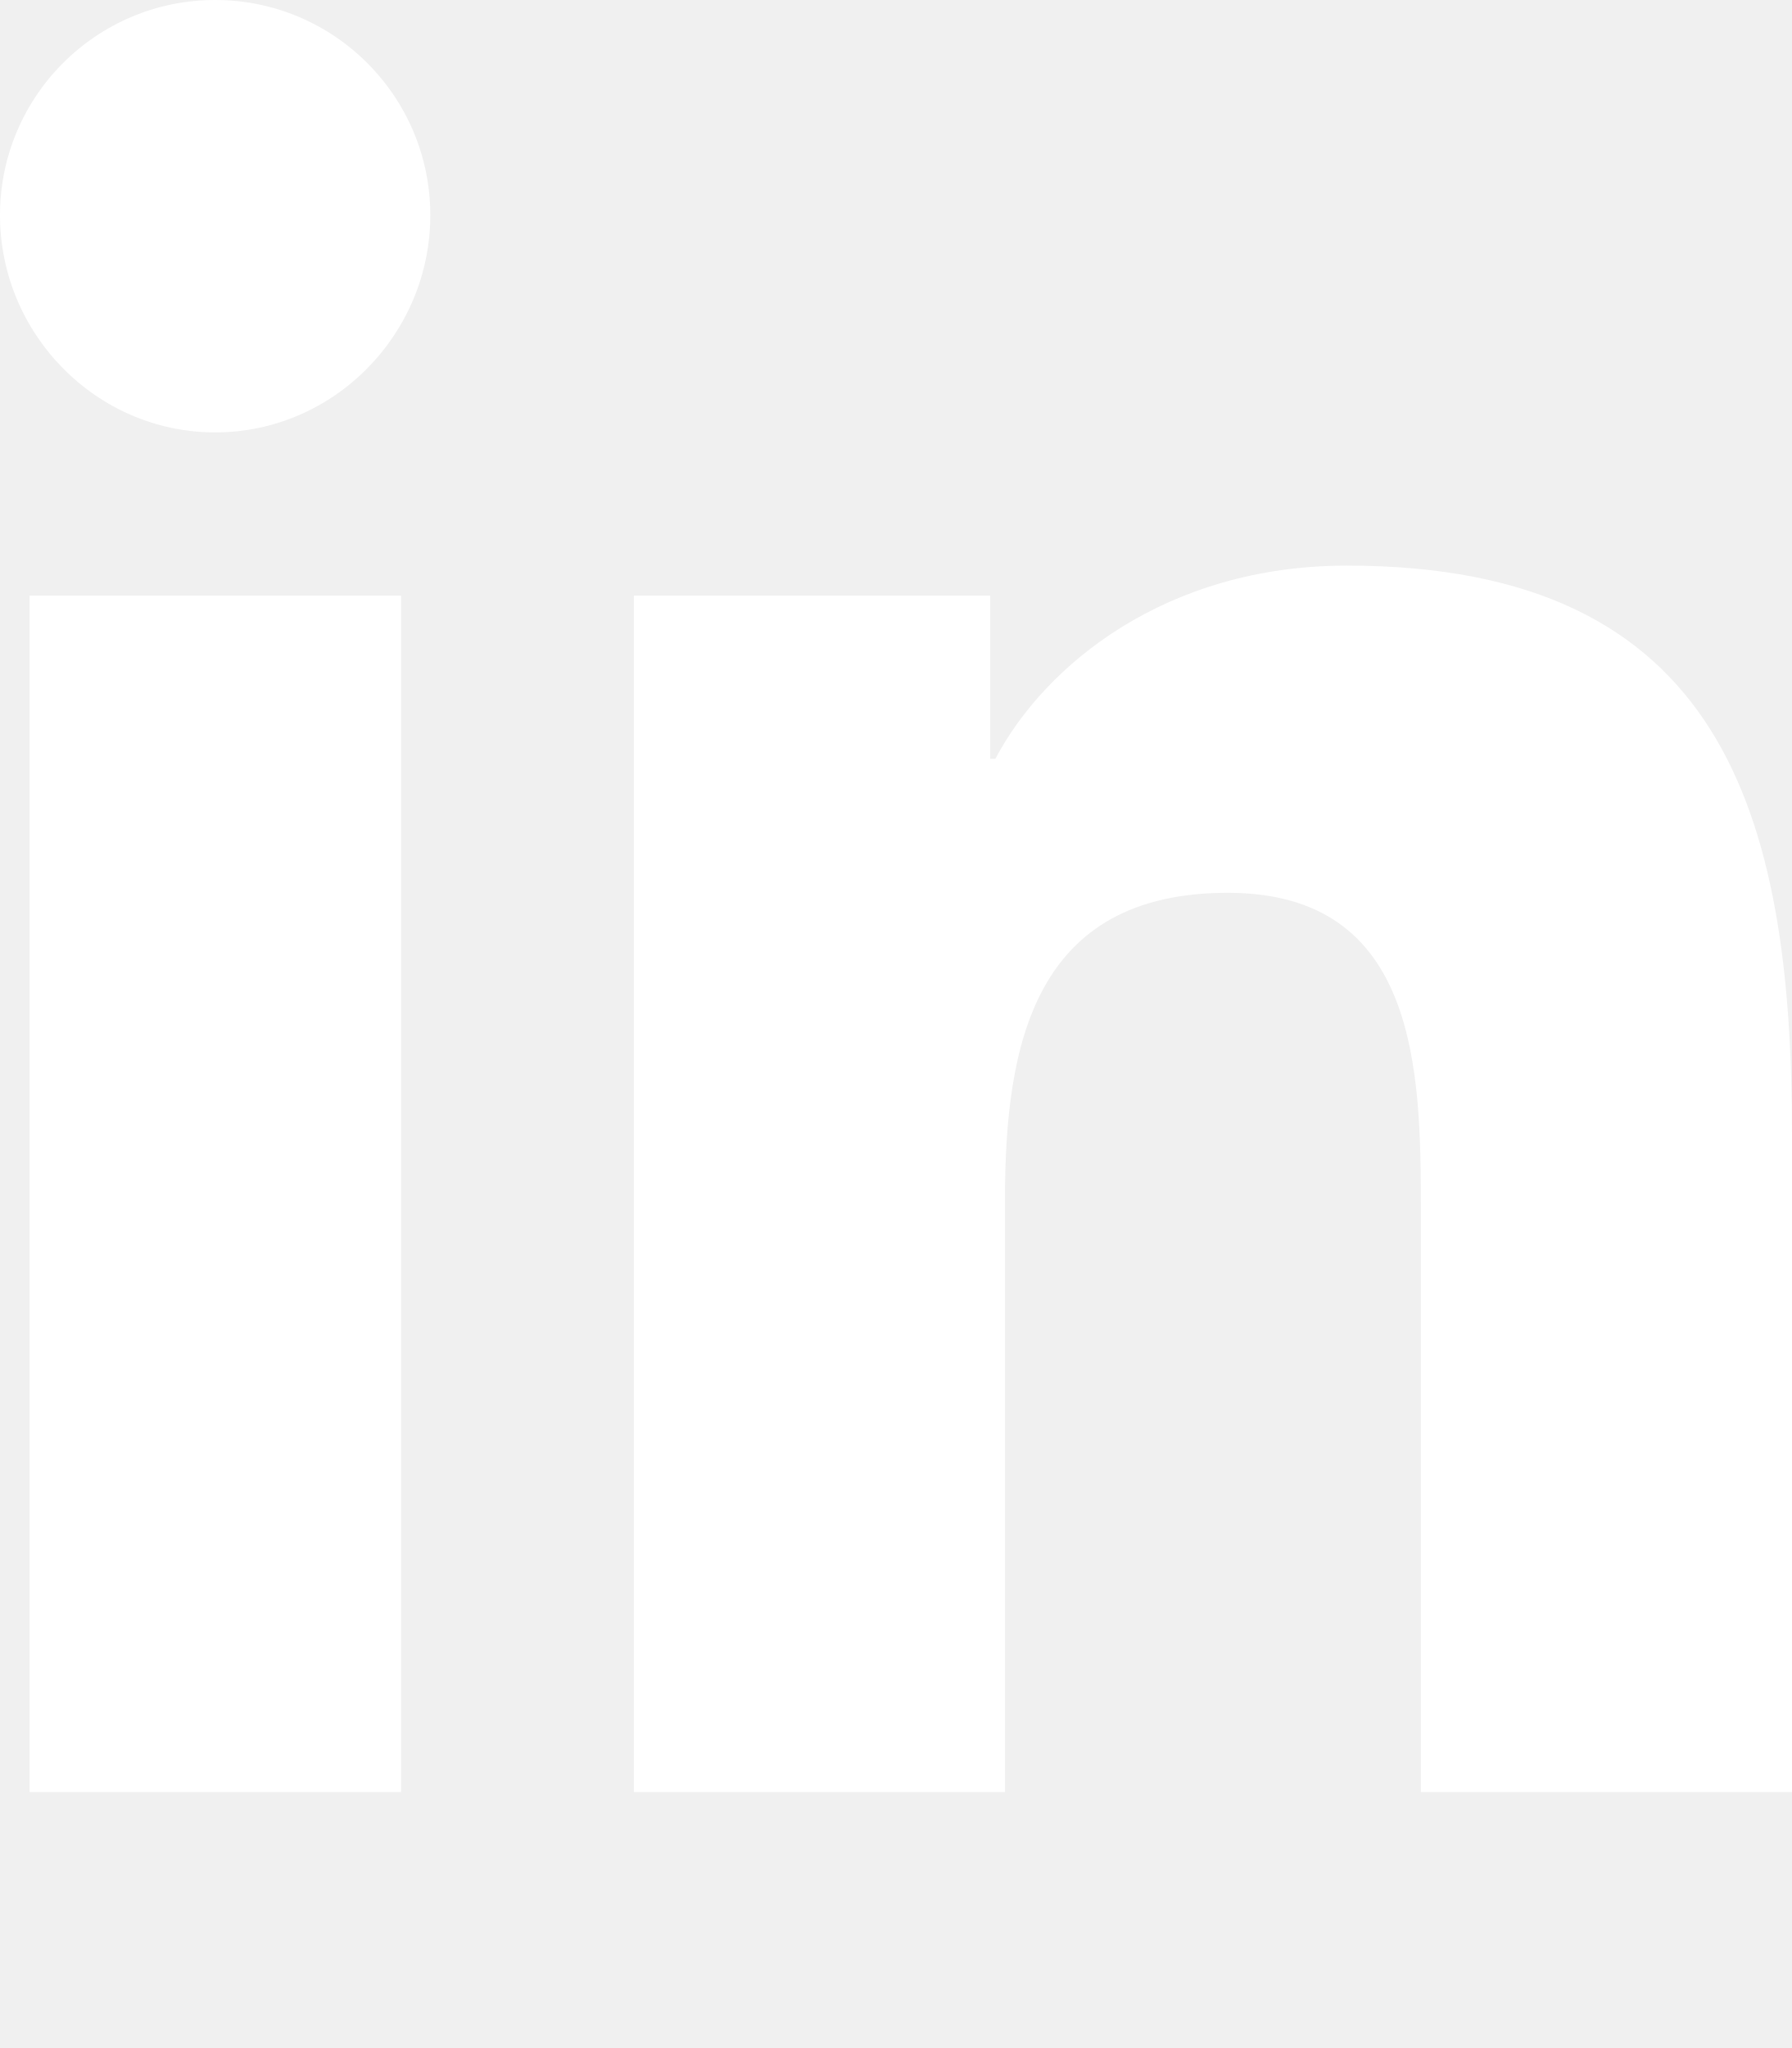
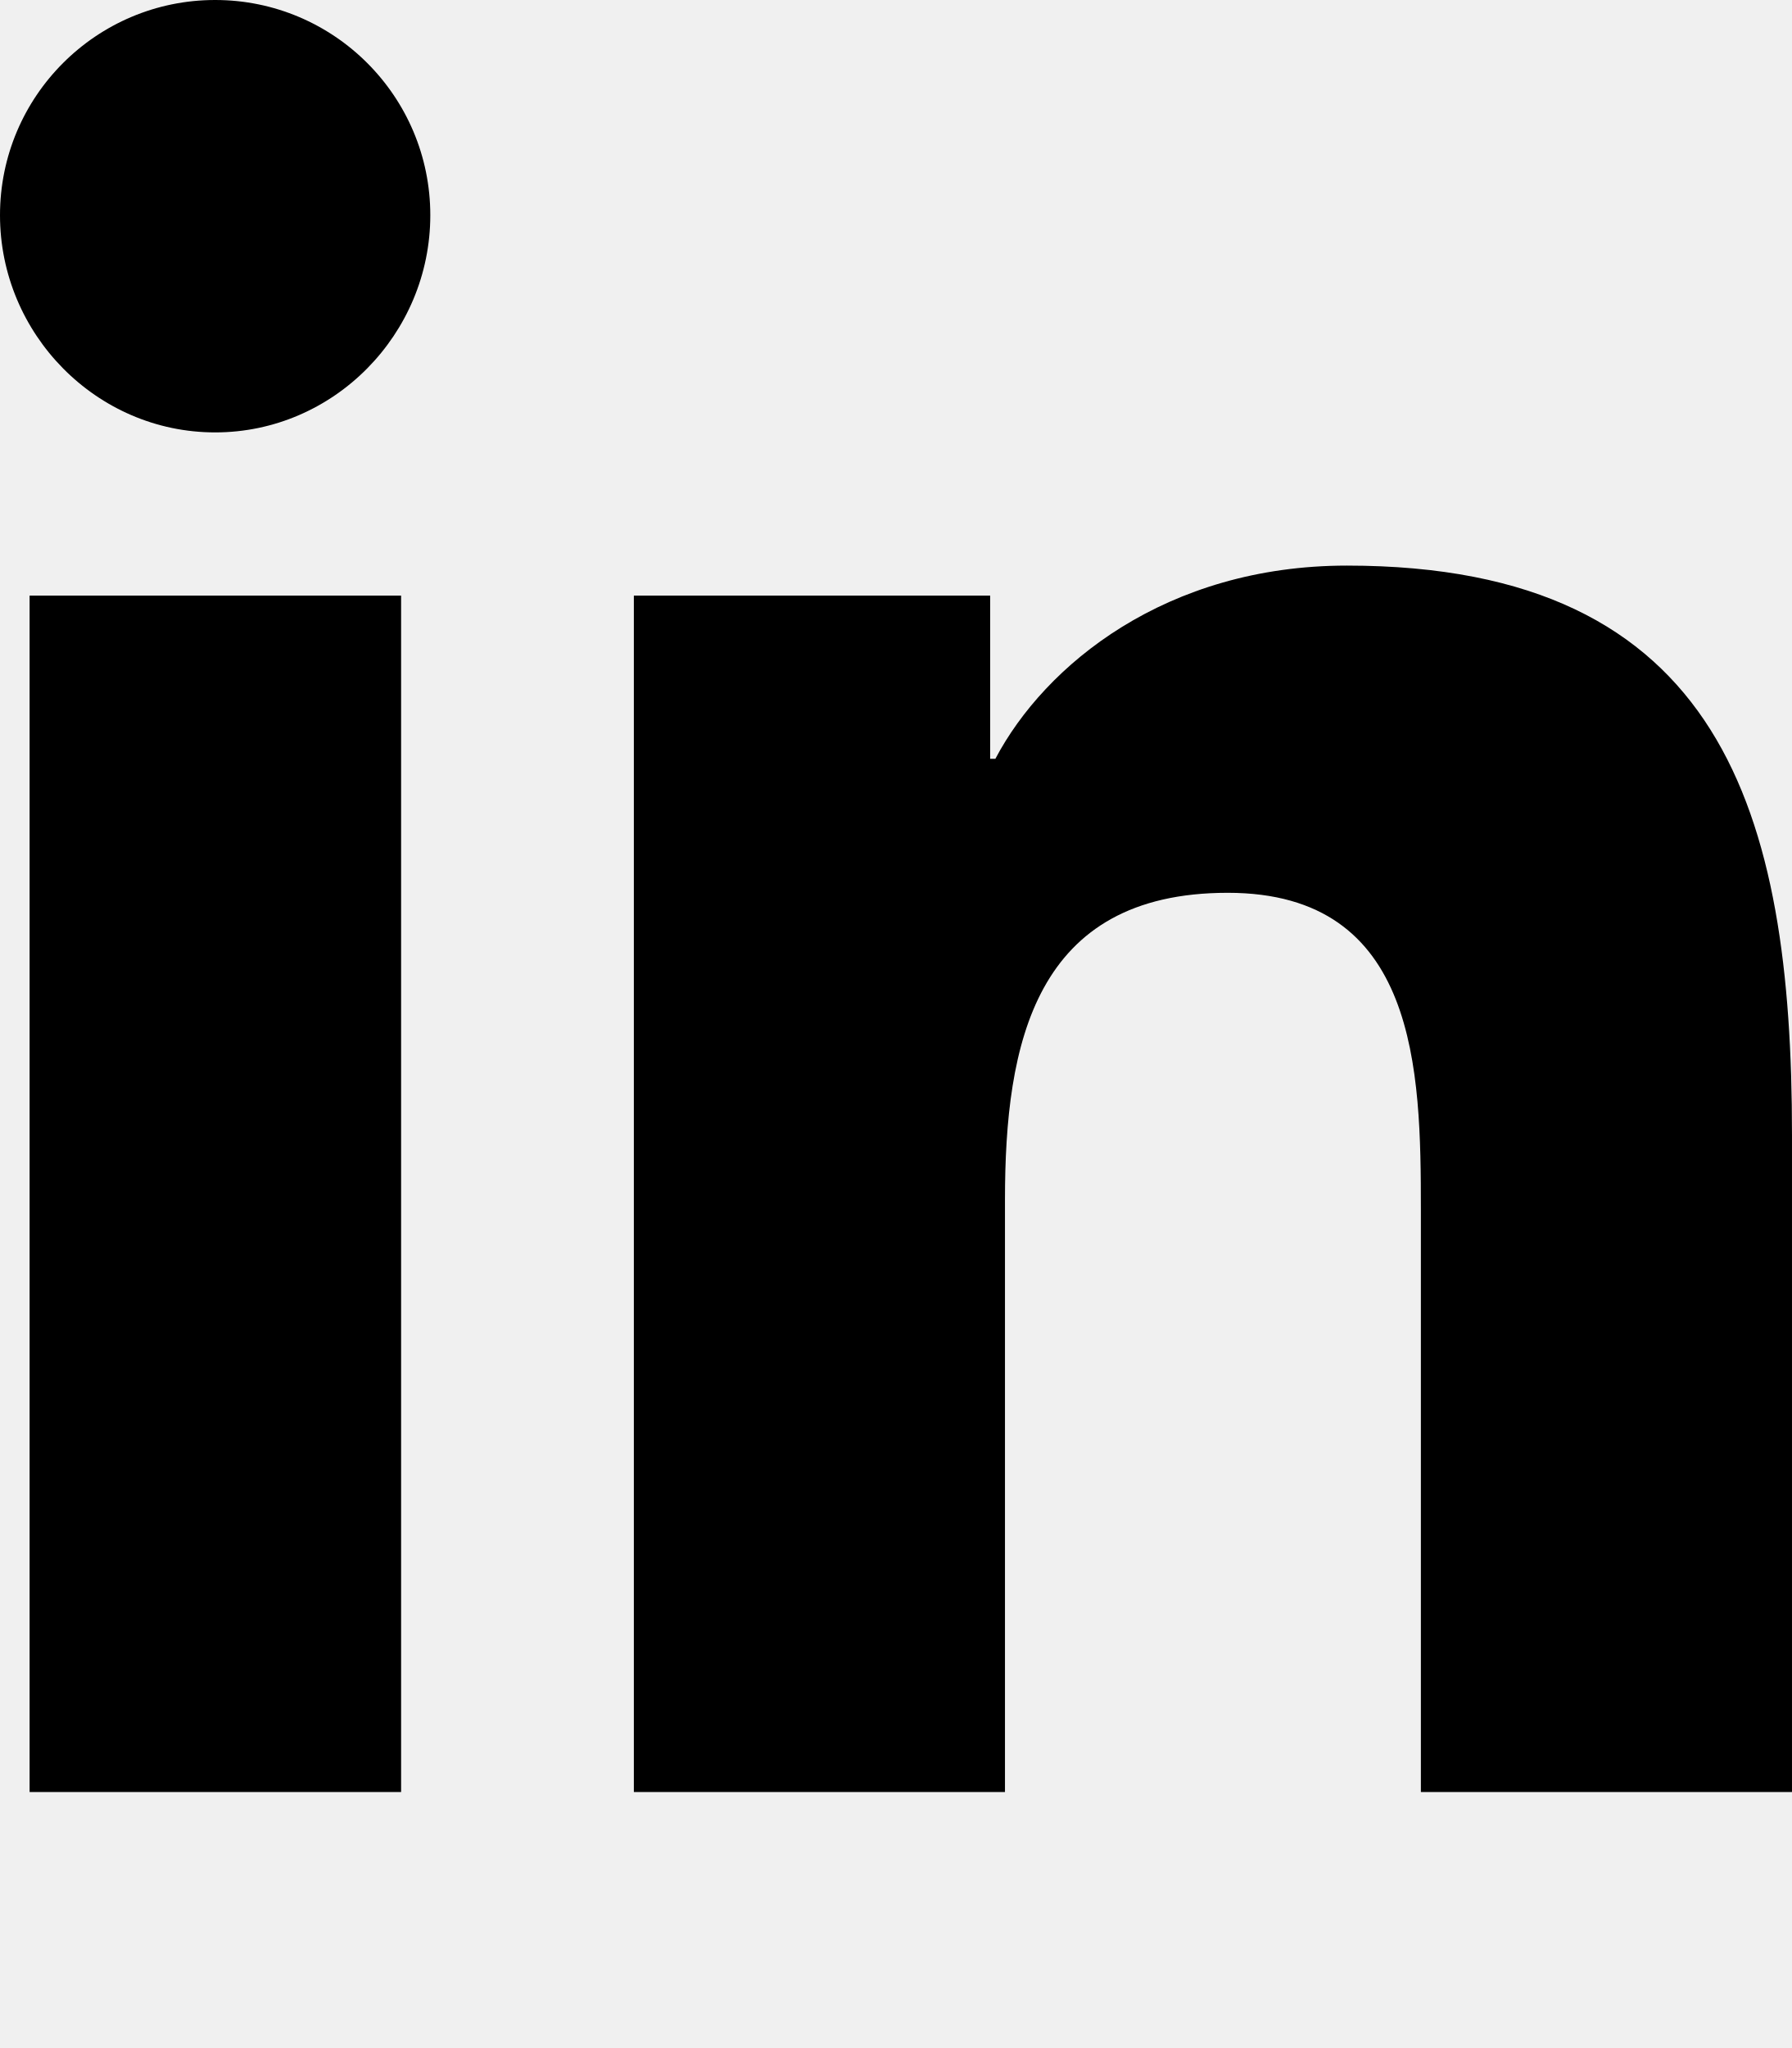
<svg xmlns="http://www.w3.org/2000/svg" viewBox="0 0 448.1 512">
-   <path d="M100.3 448H7.4V148.9h92.9V448zM53.8 108.1C24.1 108.1 0 83.5 0 53.8S24.1 0 53.8 0s53.8 24.1 53.8 53.8-24.1 54.3-53.8 54.3zM448 448h-92.7V302.4c0-34.7-.7-79.2-48.3-79.2-48.3 0-55.7 37.7-55.7 76.7V448h-92.8V148.9h89.1v40.8h1.3c12.4-23.5 42.7-48.3 87.9-48.3 94 0 111.3 61.9 111.3 142.3V448h-.1z" fill="#FFF" />
+   <path d="M100.3 448H7.4V148.9h92.9V448zM53.8 108.1C24.1 108.1 0 83.5 0 53.8S24.1 0 53.8 0s53.8 24.1 53.8 53.8-24.1 54.3-53.8 54.3zM448 448h-92.7V302.4c0-34.7-.7-79.2-48.3-79.2-48.3 0-55.7 37.7-55.7 76.7V448h-92.8V148.9h89.1v40.8h1.3c12.4-23.5 42.7-48.3 87.9-48.3 94 0 111.3 61.9 111.3 142.3V448h-.1z" />
</svg>
